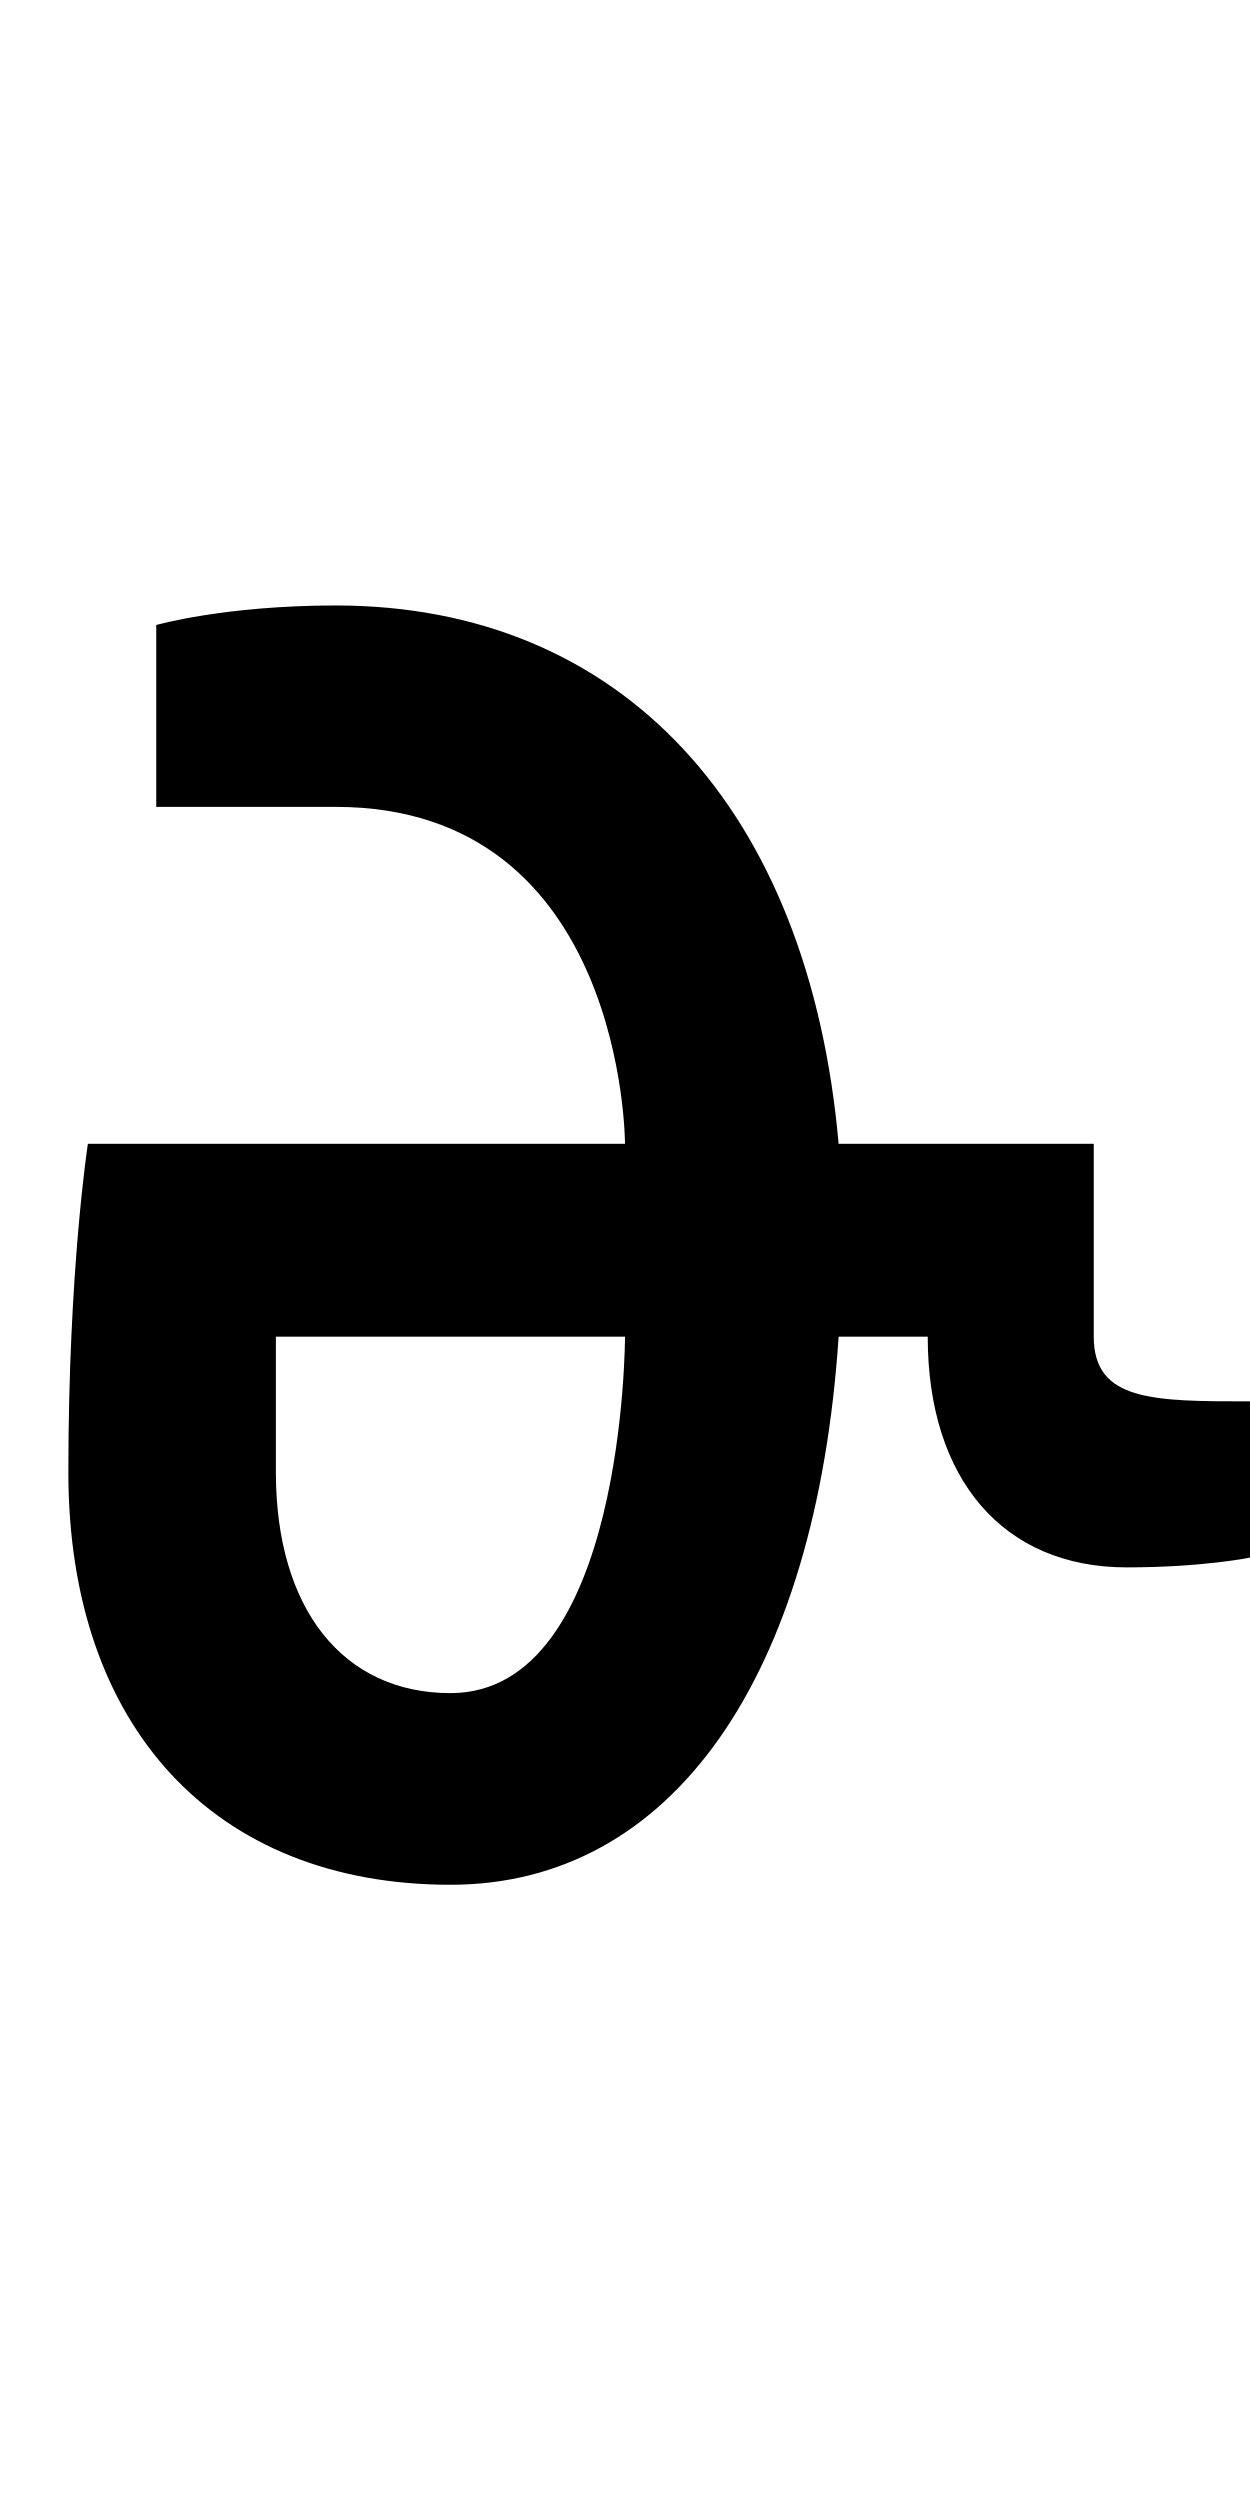
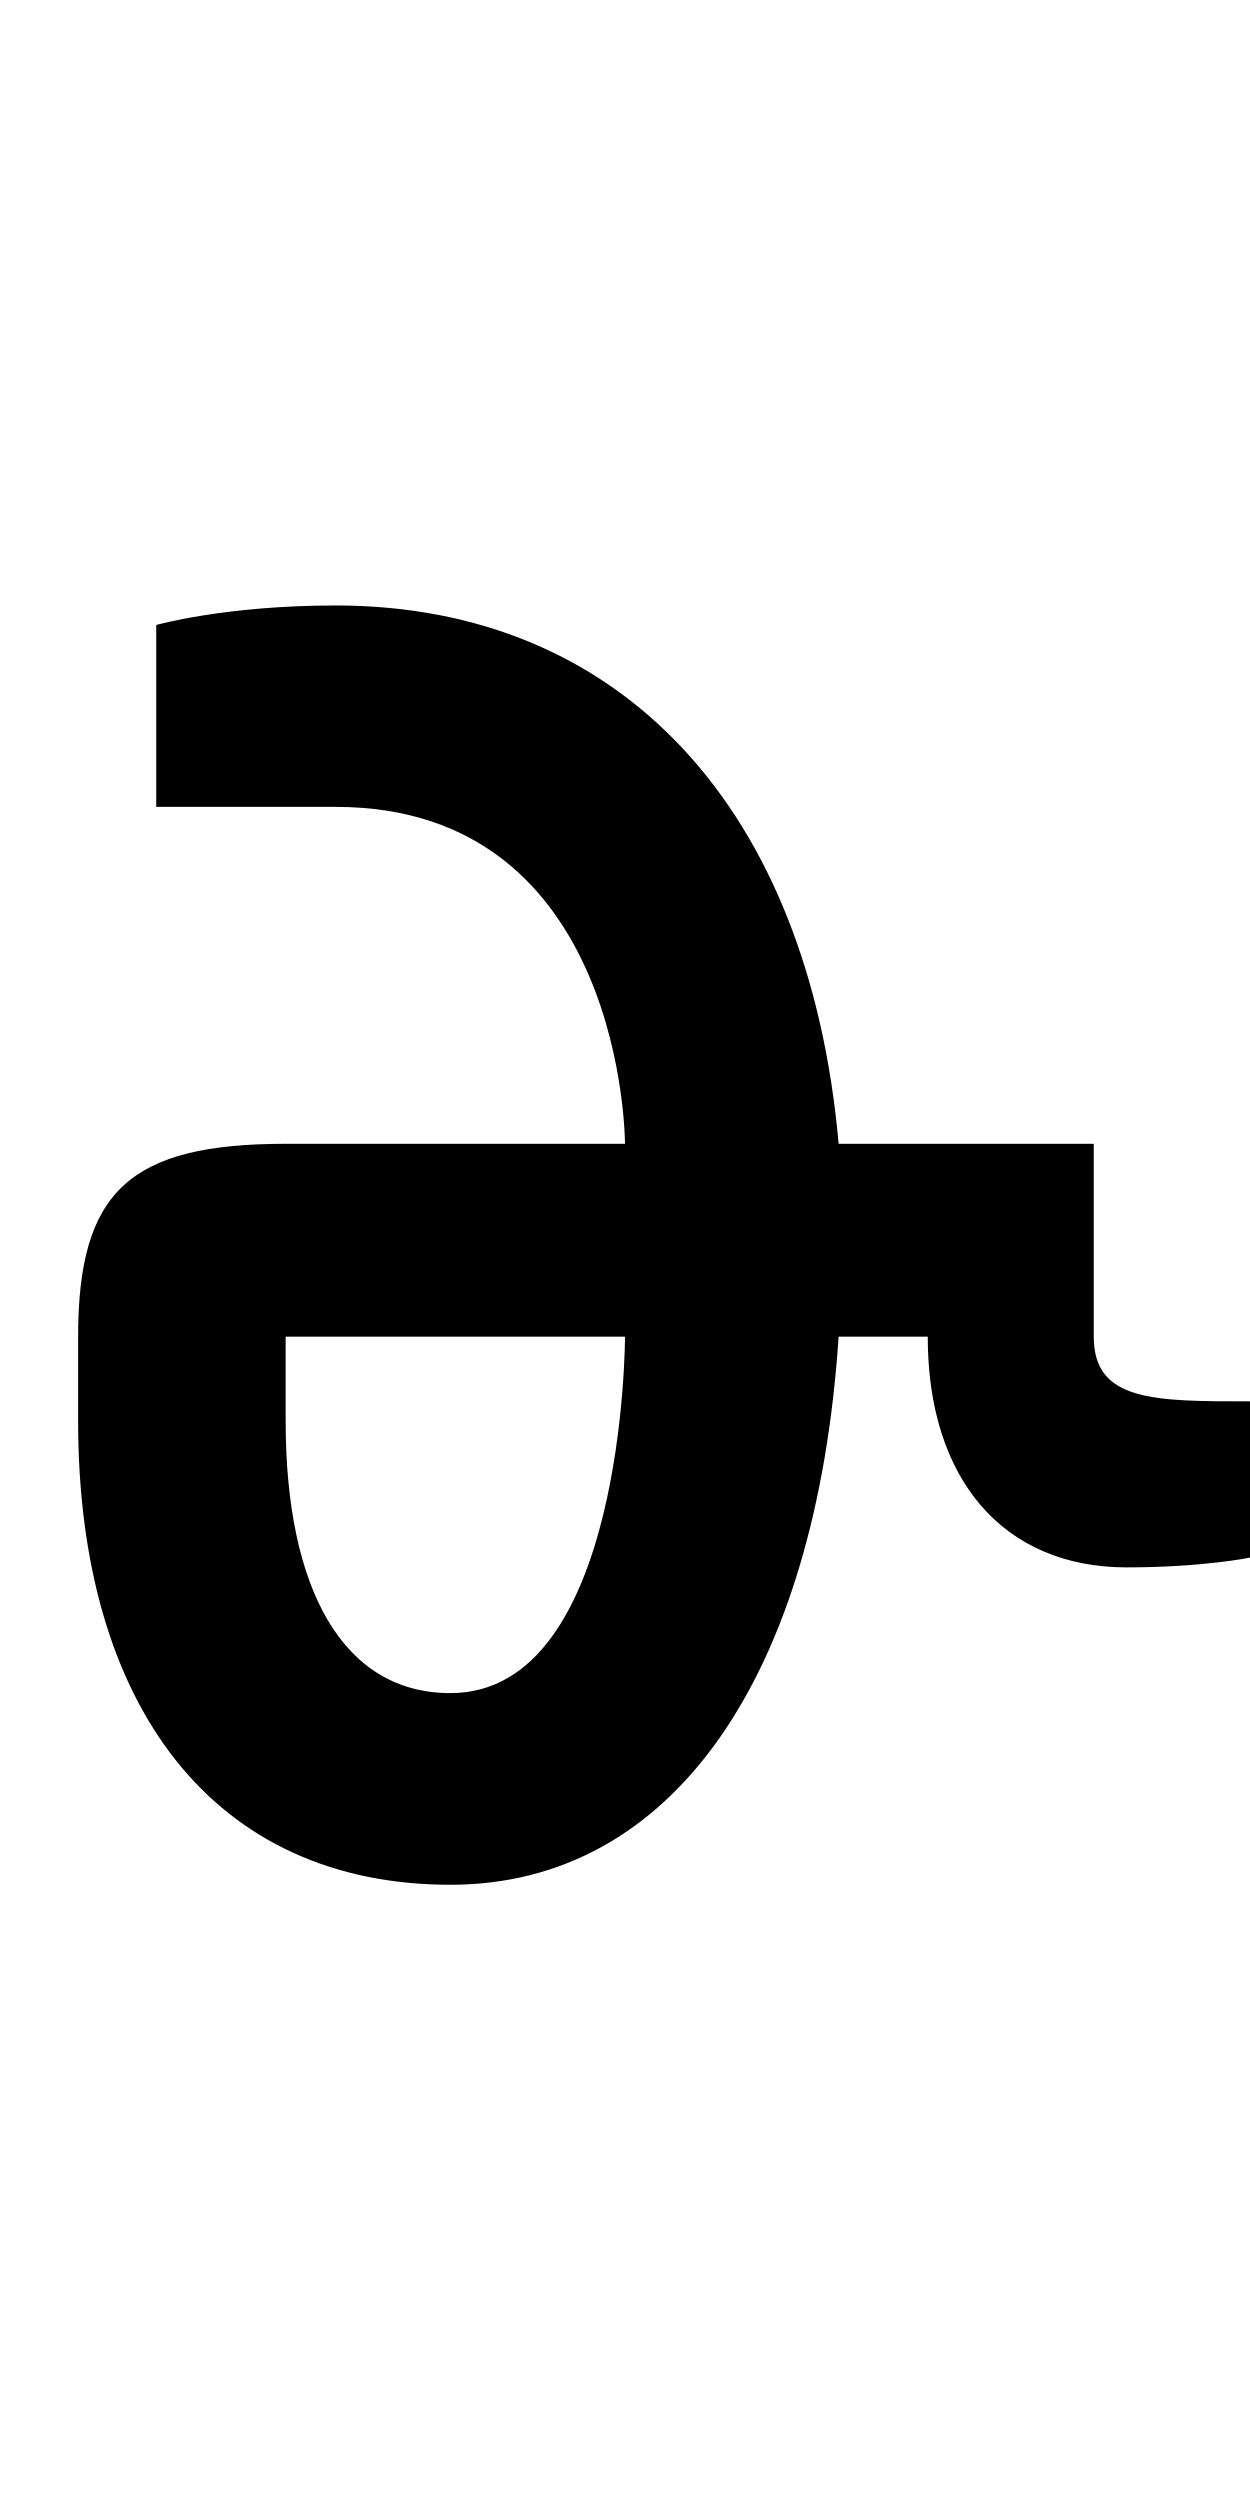
<svg xmlns="http://www.w3.org/2000/svg" version="1.1" width="1024" height="2048" id="svg3355">
  <defs id="defs3357" />
  <g transform="matrix(-1,0,0,-1,1331.869,1052.362)" id="layer1-6" />
  <g transform="translate(307.8693,995.6378)" id="layer1-1" />
  <g transform="matrix(-1,0,0,1,2331.869,995.6378)" id="layer1-5-2" />
  <g transform="translate(2025.203,995.6378)" id="layer1-7" />
  <g transform="translate(130.3529,995.6378)" id="layer1-3" />
-   <path d="m 275,496 c -91.002,0 -147,16 -147,16 l 0,149 147,0 c 236.999,0 237,276 237,276 l -440,0 c 0,0 -16,103.002 -16,269 0,209.001 120,338 313,338 181.47,0 299.481,-169.704 318,-449 l 73,0 c 0,116.997 61.999,189 163,189 62,0 101,-8 101,-8 l 0,-128 c -78.999,0 -128,0 -128,-53 l 0,-158 -209,0 C 662.722,662.679 509.283,496 275,496 z m -49,599 286,0 c 0,0 -9.9e-4,292 -143,292 -87.998,0 -143,-69.004 -143,-181 z" id="path3157-2-7-7-2-8-2-3-1-1-3-3-6" style="fill:#000000;fill-opacity:1;stroke:none;display:inline" />
+   <path d="m 275,496 c -91.002,0 -147,16 -147,16 v 149 h 147 c 236.999,0 237,276 237,276 H 234 C 106.002,937 64,976.004 64,1095 v 69 c 0,234.999 112,380 305,380 181.47,0 299.481,-169.704 318,-449 h 73 c 0,116.997 61.999,189 163,189 62,0 101,-8 101,-8 v -128 c -78.999,0 -128,0 -128,-53 V 937 H 687 C 662.722,662.679 509.283,496 275,496 Z m -41,599 h 278 c 0,0 -9.9e-4,292 -143,292 -87.998,0 -135,-85.001 -135,-223 z" id="path3157-2-7-7-2-8-2-3-1-1-3-3-6" style="display:inline;fill:#000000;fill-opacity:1;stroke:none" />
</svg>
